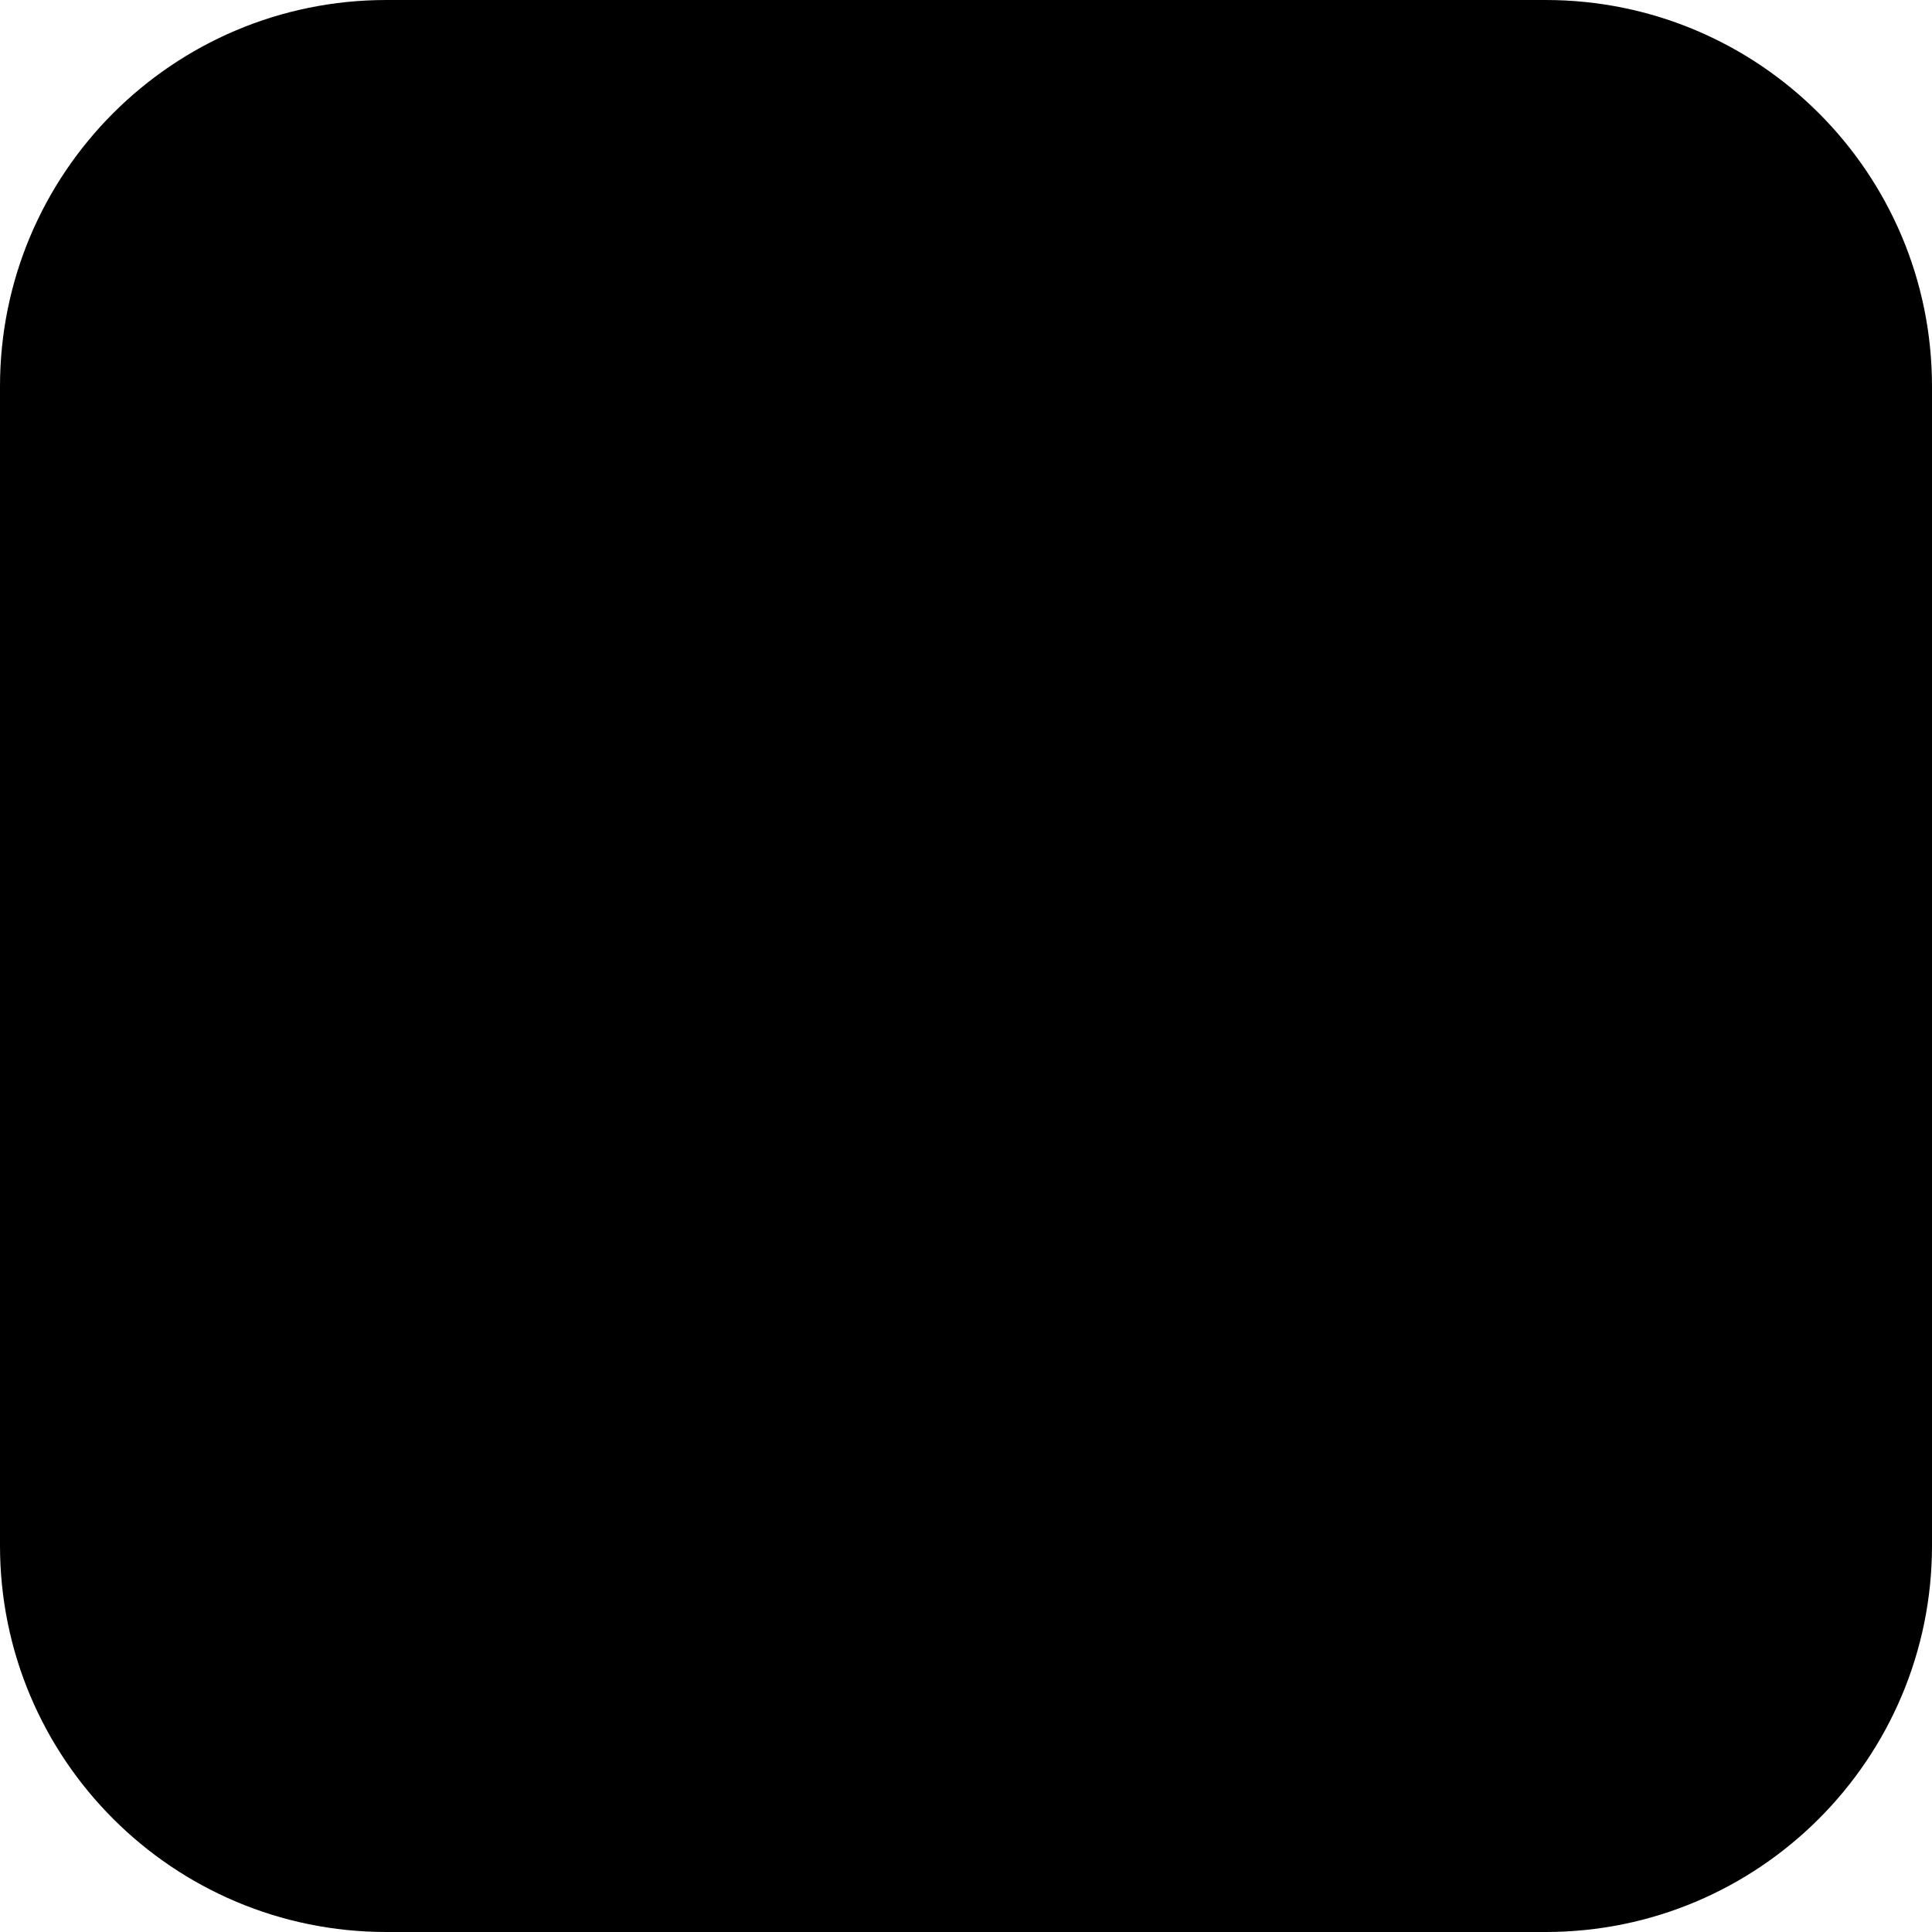
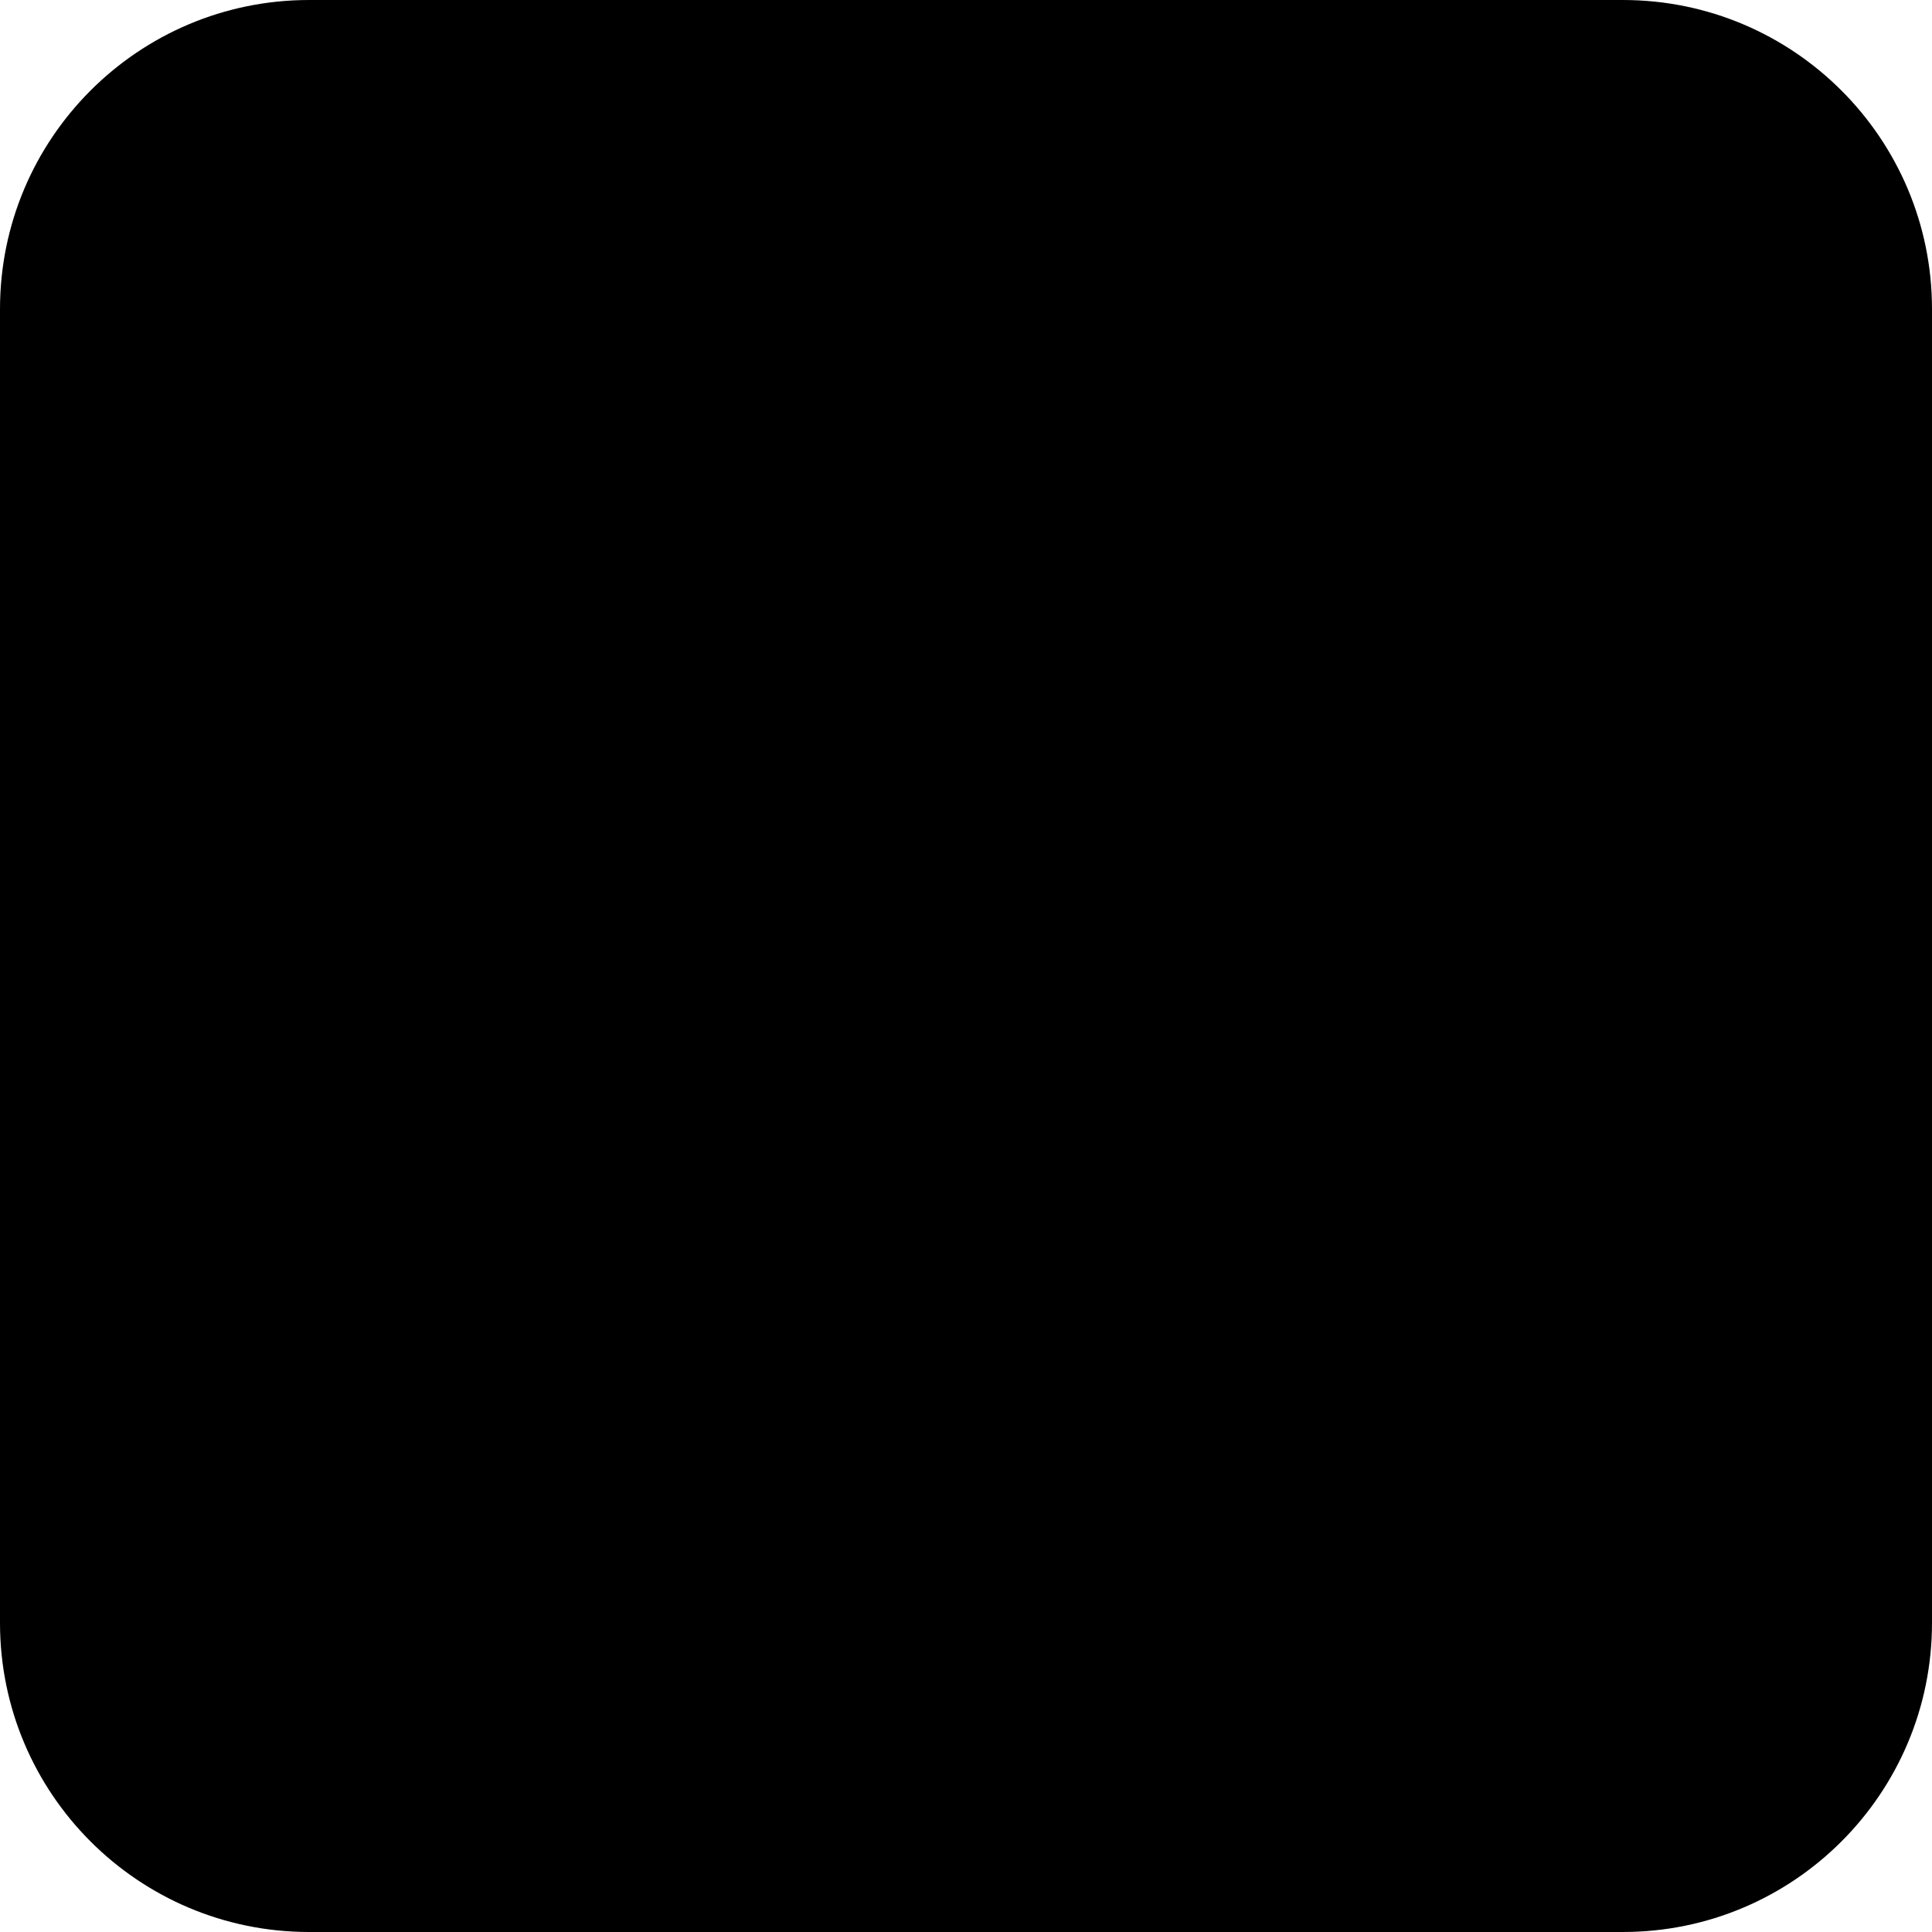
<svg xmlns="http://www.w3.org/2000/svg" viewBox="0 0 100 100">
-   <rect width="100" height="100" rx="20" fill="oklch(.45 .1 240)" />
-   <path d="M28 70V30h20c10 0 18 8 18 18s-8 18-18 18H38v4" stroke="oklch(.98 .003 35)" stroke-width="7" fill="none" stroke-linecap="round" stroke-linejoin="round" />
-   <path d="M38 48h10a4 4 0 014 4v0a4 4 0 01-4 4H38" stroke="oklch(.98 .003 35)" stroke-width="5" fill="none" stroke-linecap="round" />
+   <rect width="100" height="100" rx="16" fill="oklch(.15 0 0)" />
+   <text x="50" y="68" font-family="sans-serif" font-size="58" font-weight="800" fill="oklch(1 0 0)" text-anchor="middle">M</text>
</svg>
